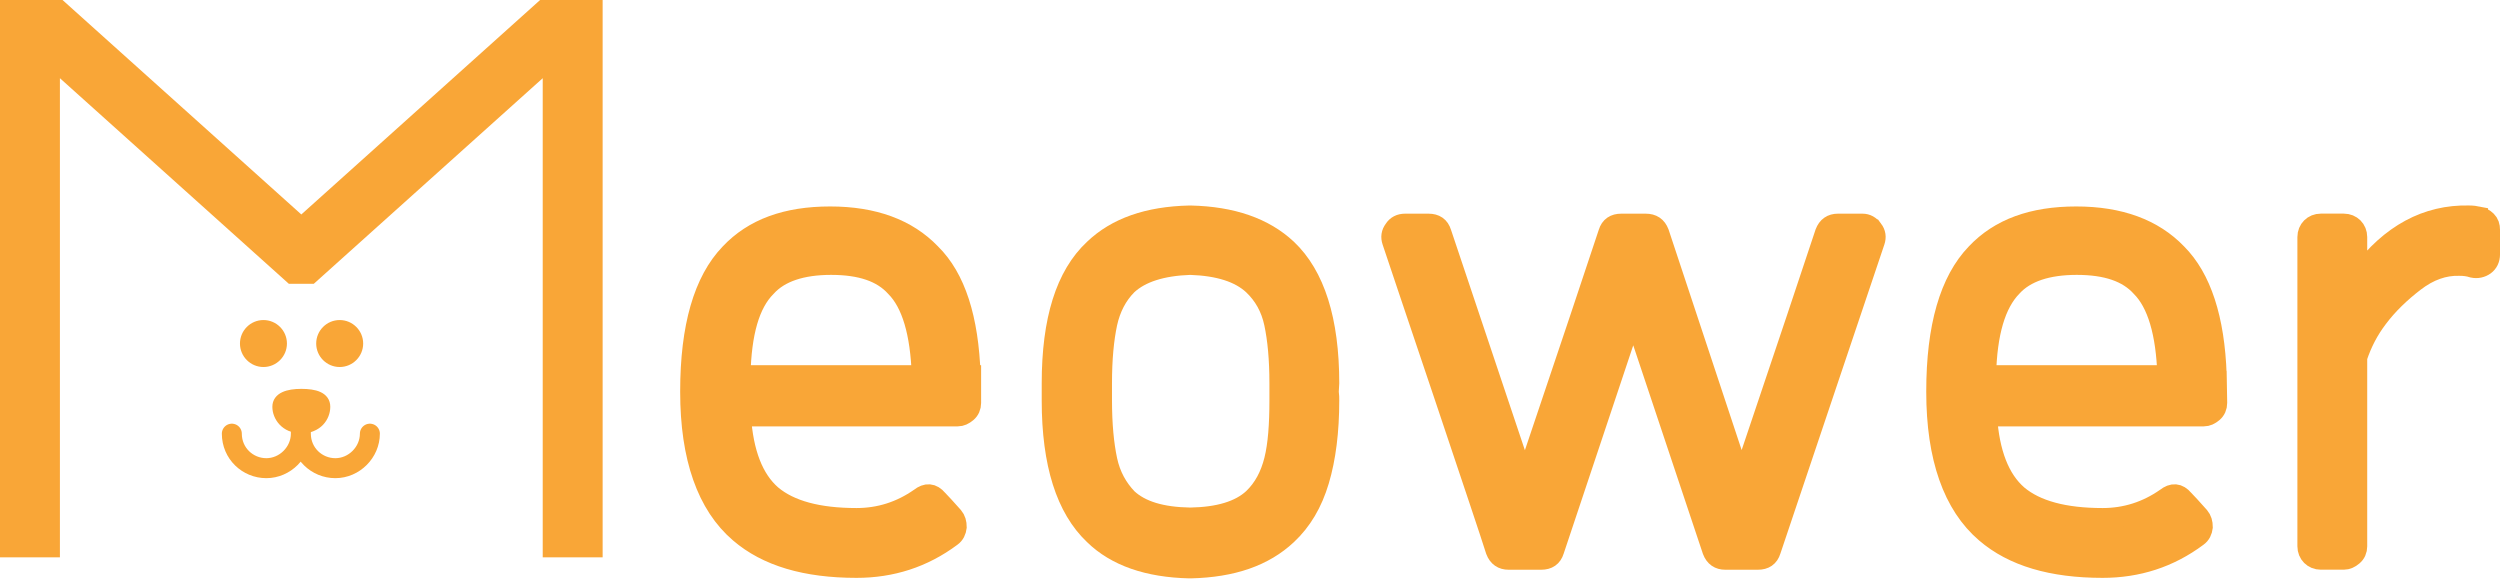
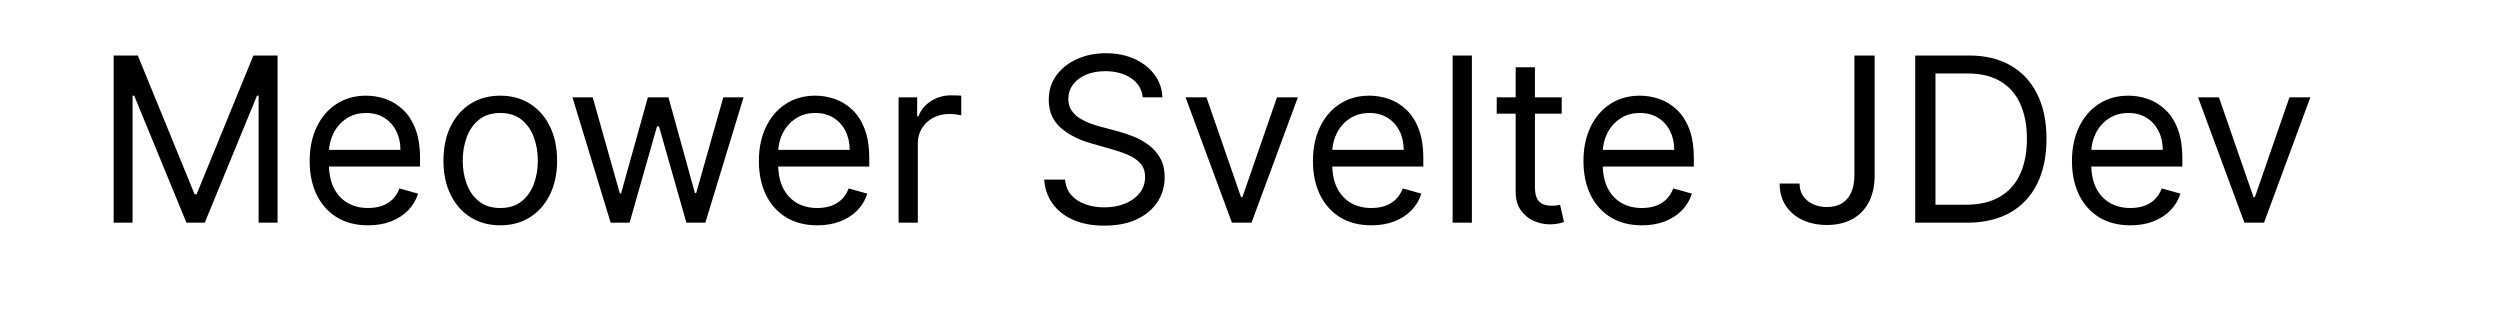
- <svg xmlns="http://www.w3.org/2000/svg" version="1.1" width="125.173" height="28.958" viewBox="0,0,125.173,28.958">
-   <g transform="translate(-256.9133,-165.0208)">
-     <g data-paper-data="{&quot;isPaintingLayer&quot;:true}" fill-rule="nonzero" stroke="#f9a637" stroke-linejoin="miter" stroke-miterlimit="10" stroke-dasharray="" stroke-dashoffset="0" style="mix-blend-mode: normal">
-       <path d="M270.8,185.389c0,-0.48 0.528,-0.648 1.2,-0.648c0.672,0 1.2,0.144 1.2,0.648c0,0.504 -0.384,1.08 -1.2,1.08c-0.816,0 -1.2,-0.6 -1.2,-1.08z" fill="#f9a637" stroke-width="0.5" stroke-linecap="butt" />
-       <path d="M275.433,186.734c0,0.936 -0.792,1.728 -1.728,1.728c-0.936,0 -1.728,-0.744 -1.728,-1.728c0,-0.072 0,-0.072 0,-0.072c0,-0.072 0,-0.096 0,-0.096c0,0 0,0.024 0,0.096c0,0 0,0 0,0.072c0,0.936 -0.792,1.728 -1.728,1.728c-0.936,0 -1.728,-0.744 -1.728,-1.728" fill="none" stroke-width="1" stroke-linecap="round" />
-       <path d="M268.928,182.221c0,-0.648 0.528,-1.176 1.176,-1.176c0.648,0 1.176,0.528 1.176,1.176c0,0.648 -0.528,1.176 -1.176,1.176c-0.648,0 -1.176,-0.528 -1.176,-1.176z" fill="#f9a637" stroke-width="0" stroke-linecap="butt" />
-       <path d="M272.745,182.221c0,-0.648 0.528,-1.176 1.176,-1.176c0.648,0 1.176,0.528 1.176,1.176c0,0.648 -0.528,1.176 -1.176,1.176c-0.648,0 -1.176,-0.528 -1.176,-1.176z" fill="#f9a637" stroke-width="0" stroke-linecap="butt" />
-       <path d="M258.413,191.967v0.96v-26.406h1.056l12.483,11.211h0.096l12.483,-11.211h1.056v26.406v-0.96" fill="none" stroke-width="3" stroke-linecap="round" />
-       <g fill="#f9a637" stroke-width="1" stroke-linecap="butt">
-         <path d="M305.513,183.805h0.024v1.392c0,0.192 -0.072,0.36 -0.216,0.48c-0.144,0.12 -0.288,0.192 -0.456,0.192h-10.851c0.12,1.824 0.624,3.145 1.536,3.937c0.912,0.768 2.329,1.152 4.249,1.152c1.152,0 2.209,-0.336 3.169,-1.008c0.336,-0.264 0.624,-0.24 0.888,0.072c0.144,0.144 0.408,0.432 0.792,0.864c0.12,0.144 0.168,0.312 0.168,0.528c-0.024,0.192 -0.096,0.36 -0.264,0.48c-1.416,1.056 -3.001,1.56 -4.753,1.56c-2.545,0 -4.489,-0.576 -5.857,-1.752c-1.632,-1.392 -2.473,-3.769 -2.473,-7.058v-0.024c0,-3.241 0.672,-5.545 1.992,-6.914c1.176,-1.248 2.833,-1.848 5.017,-1.848c2.185,0 3.865,0.624 5.041,1.848c1.248,1.224 1.896,3.265 1.992,6.097zM293.99,183.805h9.074c-0.072,-2.112 -0.504,-3.601 -1.32,-4.417c-0.672,-0.744 -1.728,-1.104 -3.217,-1.104c-1.464,0 -2.569,0.36 -3.241,1.104c-0.84,0.84 -1.248,2.305 -1.296,4.417z" />
-         <path d="M323.469,184.213c0,0.12 -0.024,0.264 -0.024,0.432c0.024,0.168 0.024,0.312 0.024,0.432c0,1.536 -0.168,2.881 -0.504,4.009c-0.336,1.128 -0.864,2.016 -1.608,2.713c-1.152,1.08 -2.737,1.632 -4.825,1.68h-0.072c-2.064,-0.048 -3.673,-0.6 -4.777,-1.68c-1.392,-1.32 -2.112,-3.553 -2.112,-6.722c0,-0.12 0,-0.264 0,-0.432c0,-0.168 0,-0.312 0,-0.432c0,-3.169 0.696,-5.401 2.112,-6.722c1.128,-1.08 2.713,-1.632 4.777,-1.68h0.072c2.064,0.048 3.673,0.6 4.825,1.68c1.392,1.32 2.112,3.553 2.112,6.722zM320.972,185.053c0,-0.144 0,-0.264 0,-0.384v-0.072c0,-0.168 0,-0.288 0,-0.384c0,-1.224 -0.096,-2.209 -0.264,-3.001c-0.168,-0.792 -0.528,-1.416 -1.056,-1.92c-0.672,-0.624 -1.704,-0.96 -3.145,-1.008c-1.416,0.048 -2.473,0.384 -3.145,1.008c-0.504,0.504 -0.84,1.152 -1.008,1.92c-0.168,0.792 -0.264,1.776 -0.264,3.001c0,0.12 0,0.24 0,0.384v0.072c0,0.144 0,0.264 0,0.384c0,1.224 0.096,2.209 0.264,3.001c0.168,0.792 0.528,1.416 1.008,1.92c0.672,0.624 1.704,0.936 3.145,0.96c1.416,-0.024 2.473,-0.336 3.145,-0.96c0.528,-0.504 0.864,-1.152 1.056,-1.92c0.192,-0.768 0.264,-1.776 0.264,-3.001z" />
-         <path d="M350.691,176.507c0.144,0.192 0.168,0.384 0.096,0.6c-1.104,3.265 -2.833,8.426 -5.209,15.484c-0.096,0.312 -0.312,0.456 -0.648,0.456h-1.632c-0.312,0 -0.528,-0.144 -0.648,-0.456l-3.961,-11.859l-3.961,11.859c-0.096,0.312 -0.312,0.456 -0.648,0.456h-1.632c-0.312,0 -0.528,-0.144 -0.648,-0.456c-0.264,-0.84 -1.128,-3.409 -2.569,-7.706c-1.44,-4.297 -2.329,-6.89 -2.617,-7.778c-0.072,-0.216 -0.048,-0.408 0.096,-0.6c0.12,-0.192 0.312,-0.288 0.552,-0.288h1.176c0.336,0 0.552,0.144 0.648,0.456l4.177,12.459c2.281,-6.77 3.673,-10.923 4.177,-12.459c0.096,-0.312 0.312,-0.456 0.648,-0.456h1.224c0.336,0 0.552,0.144 0.672,0.456l4.129,12.459c2.281,-6.77 3.673,-10.923 4.177,-12.459c0.12,-0.312 0.336,-0.456 0.648,-0.456h1.224c0.216,0 0.384,0.096 0.528,0.288z" />
-         <path d="M367.903,183.805v0l0.024,1.392c0,0.192 -0.072,0.36 -0.216,0.48c-0.144,0.12 -0.288,0.192 -0.456,0.192h-10.851c0.12,1.824 0.624,3.145 1.536,3.937c0.912,0.768 2.329,1.152 4.249,1.152c1.152,0 2.209,-0.336 3.169,-1.008c0.336,-0.264 0.624,-0.24 0.888,0.072c0.144,0.144 0.408,0.432 0.792,0.864c0.12,0.144 0.168,0.312 0.168,0.528c-0.024,0.192 -0.096,0.36 -0.264,0.48c-1.416,1.056 -3.001,1.56 -4.753,1.56c-2.545,0 -4.489,-0.576 -5.857,-1.752c-1.632,-1.392 -2.473,-3.769 -2.473,-7.058v-0.024c0,-3.241 0.672,-5.545 1.992,-6.914c1.176,-1.248 2.833,-1.848 5.017,-1.848c2.185,0 3.865,0.624 5.041,1.848c1.224,1.224 1.896,3.265 1.992,6.097zM356.357,183.805h9.074c-0.072,-2.112 -0.504,-3.601 -1.32,-4.417c-0.672,-0.744 -1.728,-1.104 -3.217,-1.104c-1.464,0 -2.569,0.36 -3.241,1.104c-0.816,0.84 -1.248,2.305 -1.296,4.417z" />
-         <path d="M380.987,175.859c0.168,0.024 0.312,0.096 0.432,0.216c0.12,0.12 0.168,0.264 0.168,0.456v1.224c0,0.24 -0.096,0.432 -0.264,0.552c-0.168,0.12 -0.384,0.168 -0.6,0.12c-0.216,-0.072 -0.432,-0.096 -0.672,-0.096c-0.768,-0.024 -1.512,0.24 -2.233,0.792c-0.72,0.552 -1.344,1.152 -1.848,1.824c-0.456,0.6 -0.792,1.248 -1.032,1.968v9.458c0,0.192 -0.072,0.36 -0.216,0.48c-0.144,0.12 -0.288,0.192 -0.456,0.192h-1.152c-0.192,0 -0.36,-0.072 -0.48,-0.192c-0.12,-0.12 -0.192,-0.288 -0.192,-0.48v-15.484c0,-0.192 0.072,-0.36 0.192,-0.48c0.12,-0.12 0.288,-0.192 0.48,-0.192h1.152c0.192,0 0.36,0.072 0.48,0.192c0.12,0.12 0.192,0.288 0.192,0.48v2.137c0.072,-0.144 0.12,-0.24 0.168,-0.288c1.488,-1.992 3.313,-2.977 5.425,-2.929c0.192,0 0.336,0.024 0.456,0.048z" />
-       </g>
-     </g>
-   </g>
+ <svg xmlns="http://www.w3.org/2000/svg" width="348" height="45" viewBox="0 0 348 45" fill="none">
+   <path d="M15.818 7.727H19.182L27.091 27.046H27.364L35.273 7.727H38.636V31H36V13.318H35.773L28.5 31H25.954L18.682 13.318H18.454V31H15.818V7.727ZM51.242 31.364C49.56 31.364 48.109 30.992 46.889 30.25C45.677 29.5 44.742 28.454 44.082 27.114C43.431 25.765 43.105 24.197 43.105 22.409C43.105 20.621 43.431 19.046 44.082 17.682C44.742 16.311 45.658 15.242 46.832 14.477C48.014 13.704 49.393 13.318 50.969 13.318C51.878 13.318 52.776 13.47 53.662 13.773C54.548 14.076 55.355 14.568 56.082 15.25C56.81 15.924 57.389 16.818 57.821 17.932C58.253 19.046 58.469 20.417 58.469 22.046V23.182H45.014V20.864H55.742C55.742 19.879 55.544 19 55.151 18.227C54.764 17.454 54.211 16.845 53.492 16.398C52.779 15.951 51.938 15.727 50.969 15.727C49.901 15.727 48.976 15.992 48.196 16.523C47.423 17.046 46.829 17.727 46.412 18.568C45.995 19.409 45.787 20.311 45.787 21.273V22.818C45.787 24.136 46.014 25.254 46.469 26.171C46.931 27.079 47.571 27.773 48.389 28.25C49.207 28.72 50.158 28.954 51.242 28.954C51.946 28.954 52.582 28.856 53.151 28.659C53.726 28.454 54.222 28.151 54.639 27.75C55.056 27.341 55.378 26.833 55.605 26.227L58.196 26.954C57.923 27.833 57.465 28.606 56.821 29.273C56.177 29.932 55.382 30.447 54.435 30.818C53.488 31.182 52.423 31.364 51.242 31.364ZM69.639 31.364C68.063 31.364 66.681 30.989 65.492 30.239C64.31 29.489 63.385 28.439 62.719 27.091C62.06 25.742 61.73 24.167 61.73 22.364C61.73 20.546 62.06 18.958 62.719 17.602C63.385 16.246 64.31 15.193 65.492 14.443C66.681 13.693 68.063 13.318 69.639 13.318C71.215 13.318 72.594 13.693 73.776 14.443C74.965 15.193 75.889 16.246 76.548 17.602C77.215 18.958 77.548 20.546 77.548 22.364C77.548 24.167 77.215 25.742 76.548 27.091C75.889 28.439 74.965 29.489 73.776 30.239C72.594 30.989 71.215 31.364 69.639 31.364ZM69.639 28.954C70.836 28.954 71.821 28.648 72.594 28.034C73.367 27.421 73.938 26.614 74.31 25.614C74.681 24.614 74.867 23.53 74.867 22.364C74.867 21.197 74.681 20.11 74.31 19.102C73.938 18.095 73.367 17.28 72.594 16.659C71.821 16.038 70.836 15.727 69.639 15.727C68.442 15.727 67.457 16.038 66.685 16.659C65.912 17.28 65.34 18.095 64.969 19.102C64.597 20.11 64.412 21.197 64.412 22.364C64.412 23.53 64.597 24.614 64.969 25.614C65.34 26.614 65.912 27.421 66.685 28.034C67.457 28.648 68.442 28.954 69.639 28.954ZM85.003 31L79.685 13.546H82.503L86.276 26.909H86.457L90.185 13.546H93.048L96.73 26.864H96.912L100.685 13.546H103.503L98.185 31H95.548L91.73 17.591H91.457L87.639 31H85.003ZM113.773 31.364C112.091 31.364 110.64 30.992 109.42 30.25C108.208 29.5 107.273 28.454 106.614 27.114C105.962 25.765 105.636 24.197 105.636 22.409C105.636 20.621 105.962 19.046 106.614 17.682C107.273 16.311 108.189 15.242 109.364 14.477C110.545 13.704 111.924 13.318 113.5 13.318C114.409 13.318 115.307 13.47 116.193 13.773C117.08 14.076 117.886 14.568 118.614 15.25C119.341 15.924 119.92 16.818 120.352 17.932C120.784 19.046 121 20.417 121 22.046V23.182H107.545V20.864H118.273C118.273 19.879 118.076 19 117.682 18.227C117.295 17.454 116.742 16.845 116.023 16.398C115.311 15.951 114.47 15.727 113.5 15.727C112.432 15.727 111.508 15.992 110.727 16.523C109.955 17.046 109.36 17.727 108.943 18.568C108.527 19.409 108.318 20.311 108.318 21.273V22.818C108.318 24.136 108.545 25.254 109 26.171C109.462 27.079 110.102 27.773 110.92 28.25C111.739 28.72 112.689 28.954 113.773 28.954C114.477 28.954 115.114 28.856 115.682 28.659C116.258 28.454 116.754 28.151 117.17 27.75C117.587 27.341 117.909 26.833 118.136 26.227L120.727 26.954C120.455 27.833 119.996 28.606 119.352 29.273C118.708 29.932 117.913 30.447 116.966 30.818C116.019 31.182 114.955 31.364 113.773 31.364ZM125.08 31V13.546H127.67V16.182H127.852C128.17 15.318 128.746 14.617 129.58 14.079C130.413 13.542 131.352 13.273 132.398 13.273C132.595 13.273 132.841 13.277 133.136 13.284C133.432 13.292 133.655 13.303 133.807 13.318V16.046C133.716 16.023 133.508 15.989 133.182 15.943C132.864 15.89 132.527 15.864 132.17 15.864C131.322 15.864 130.564 16.042 129.898 16.398C129.239 16.746 128.716 17.231 128.33 17.852C127.951 18.466 127.761 19.167 127.761 19.954V31H125.08ZM159.077 13.546C158.94 12.394 158.387 11.5 157.418 10.864C156.448 10.227 155.259 9.909 153.849 9.909C152.819 9.909 151.918 10.076 151.145 10.409C150.38 10.742 149.781 11.201 149.349 11.784C148.925 12.367 148.713 13.03 148.713 13.773C148.713 14.394 148.861 14.928 149.156 15.375C149.459 15.814 149.846 16.182 150.315 16.477C150.785 16.765 151.277 17.004 151.793 17.193C152.308 17.375 152.781 17.523 153.213 17.636L155.577 18.273C156.183 18.432 156.857 18.651 157.599 18.932C158.349 19.212 159.065 19.595 159.747 20.079C160.437 20.557 161.005 21.171 161.452 21.921C161.899 22.671 162.122 23.591 162.122 24.682C162.122 25.939 161.793 27.076 161.134 28.091C160.482 29.106 159.527 29.913 158.27 30.511C157.02 31.11 155.501 31.409 153.713 31.409C152.046 31.409 150.603 31.14 149.384 30.602C148.171 30.064 147.217 29.314 146.52 28.352C145.83 27.39 145.44 26.273 145.349 25H148.259C148.334 25.879 148.63 26.606 149.145 27.182C149.668 27.75 150.327 28.174 151.122 28.454C151.925 28.727 152.789 28.864 153.713 28.864C154.789 28.864 155.755 28.689 156.611 28.341C157.467 27.985 158.145 27.492 158.645 26.864C159.145 26.227 159.395 25.485 159.395 24.636C159.395 23.864 159.179 23.235 158.747 22.75C158.315 22.265 157.747 21.871 157.043 21.568C156.338 21.265 155.577 21 154.759 20.773L151.895 19.954C150.077 19.432 148.637 18.686 147.577 17.716C146.516 16.746 145.986 15.477 145.986 13.909C145.986 12.606 146.338 11.47 147.043 10.5C147.755 9.523 148.709 8.765 149.906 8.227C151.111 7.682 152.455 7.409 153.94 7.409C155.44 7.409 156.774 7.678 157.94 8.216C159.107 8.746 160.031 9.473 160.713 10.398C161.402 11.322 161.766 12.371 161.804 13.546H159.077ZM180.665 13.546L174.21 31H171.483L165.028 13.546H167.938L172.756 27.454H172.938L177.756 13.546H180.665ZM190.898 31.364C189.216 31.364 187.765 30.992 186.545 30.25C185.333 29.5 184.398 28.454 183.739 27.114C183.087 25.765 182.761 24.197 182.761 22.409C182.761 20.621 183.087 19.046 183.739 17.682C184.398 16.311 185.314 15.242 186.489 14.477C187.67 13.704 189.049 13.318 190.625 13.318C191.534 13.318 192.432 13.47 193.318 13.773C194.205 14.076 195.011 14.568 195.739 15.25C196.466 15.924 197.045 16.818 197.477 17.932C197.909 19.046 198.125 20.417 198.125 22.046V23.182H184.67V20.864H195.398C195.398 19.879 195.201 19 194.807 18.227C194.42 17.454 193.867 16.845 193.148 16.398C192.436 15.951 191.595 15.727 190.625 15.727C189.557 15.727 188.633 15.992 187.852 16.523C187.08 17.046 186.485 17.727 186.068 18.568C185.652 19.409 185.443 20.311 185.443 21.273V22.818C185.443 24.136 185.67 25.254 186.125 26.171C186.587 27.079 187.227 27.773 188.045 28.25C188.864 28.72 189.814 28.954 190.898 28.954C191.602 28.954 192.239 28.856 192.807 28.659C193.383 28.454 193.879 28.151 194.295 27.75C194.712 27.341 195.034 26.833 195.261 26.227L197.852 26.954C197.58 27.833 197.121 28.606 196.477 29.273C195.833 29.932 195.038 30.447 194.091 30.818C193.144 31.182 192.08 31.364 190.898 31.364ZM204.886 7.727V31H202.205V7.727H204.886ZM217.389 13.546V15.818H208.344V13.546H217.389ZM210.98 9.364H213.662V26C213.662 26.758 213.772 27.326 213.991 27.704C214.219 28.076 214.507 28.326 214.855 28.454C215.211 28.576 215.586 28.636 215.98 28.636C216.276 28.636 216.518 28.621 216.707 28.591C216.897 28.553 217.048 28.523 217.162 28.5L217.707 30.909C217.526 30.977 217.272 31.046 216.946 31.114C216.62 31.189 216.207 31.227 215.707 31.227C214.95 31.227 214.207 31.064 213.48 30.739C212.76 30.413 212.162 29.917 211.685 29.25C211.215 28.583 210.98 27.742 210.98 26.727V9.364ZM228.554 31.364C226.872 31.364 225.421 30.992 224.202 30.25C222.99 29.5 222.054 28.454 221.395 27.114C220.743 25.765 220.418 24.197 220.418 22.409C220.418 20.621 220.743 19.046 221.395 17.682C222.054 16.311 222.971 15.242 224.145 14.477C225.327 13.704 226.705 13.318 228.281 13.318C229.19 13.318 230.088 13.47 230.974 13.773C231.861 14.076 232.668 14.568 233.395 15.25C234.122 15.924 234.702 16.818 235.134 17.932C235.565 19.046 235.781 20.417 235.781 22.046V23.182H222.327V20.864H233.054C233.054 19.879 232.857 19 232.463 18.227C232.077 17.454 231.524 16.845 230.804 16.398C230.092 15.951 229.251 15.727 228.281 15.727C227.213 15.727 226.289 15.992 225.509 16.523C224.736 17.046 224.141 17.727 223.724 18.568C223.308 19.409 223.099 20.311 223.099 21.273V22.818C223.099 24.136 223.327 25.254 223.781 26.171C224.243 27.079 224.884 27.773 225.702 28.25C226.52 28.72 227.471 28.954 228.554 28.954C229.259 28.954 229.895 28.856 230.463 28.659C231.039 28.454 231.535 28.151 231.952 27.75C232.368 27.341 232.69 26.833 232.918 26.227L235.509 26.954C235.236 27.833 234.777 28.606 234.134 29.273C233.49 29.932 232.694 30.447 231.747 30.818C230.8 31.182 229.736 31.364 228.554 31.364ZM258.134 7.727H260.952V24.364C260.952 25.849 260.679 27.11 260.134 28.148C259.588 29.186 258.819 29.974 257.827 30.511C256.834 31.049 255.664 31.318 254.315 31.318C253.043 31.318 251.91 31.087 250.918 30.625C249.925 30.155 249.145 29.489 248.577 28.625C248.009 27.761 247.724 26.735 247.724 25.546H250.497C250.497 26.204 250.66 26.78 250.986 27.273C251.319 27.758 251.774 28.136 252.349 28.409C252.925 28.682 253.58 28.818 254.315 28.818C255.126 28.818 255.815 28.648 256.384 28.307C256.952 27.966 257.384 27.466 257.679 26.807C257.982 26.14 258.134 25.326 258.134 24.364V7.727ZM273.781 31H266.599V7.727H274.099C276.357 7.727 278.289 8.193 279.895 9.125C281.501 10.049 282.732 11.379 283.588 13.114C284.444 14.841 284.872 16.909 284.872 19.318C284.872 21.742 284.44 23.829 283.577 25.579C282.713 27.322 281.455 28.663 279.804 29.602C278.152 30.534 276.145 31 273.781 31ZM269.418 28.5H273.599C275.524 28.5 277.118 28.129 278.384 27.386C279.649 26.644 280.592 25.587 281.213 24.216C281.834 22.845 282.145 21.212 282.145 19.318C282.145 17.439 281.838 15.822 281.224 14.466C280.611 13.102 279.694 12.057 278.474 11.329C277.255 10.595 275.736 10.227 273.918 10.227H269.418V28.5ZM296.554 31.364C294.872 31.364 293.421 30.992 292.202 30.25C290.99 29.5 290.054 28.454 289.395 27.114C288.743 25.765 288.418 24.197 288.418 22.409C288.418 20.621 288.743 19.046 289.395 17.682C290.054 16.311 290.971 15.242 292.145 14.477C293.327 13.704 294.705 13.318 296.281 13.318C297.19 13.318 298.088 13.47 298.974 13.773C299.861 14.076 300.668 14.568 301.395 15.25C302.122 15.924 302.702 16.818 303.134 17.932C303.565 19.046 303.781 20.417 303.781 22.046V23.182H290.327V20.864H301.054C301.054 19.879 300.857 19 300.463 18.227C300.077 17.454 299.524 16.845 298.804 16.398C298.092 15.951 297.251 15.727 296.281 15.727C295.213 15.727 294.289 15.992 293.509 16.523C292.736 17.046 292.141 17.727 291.724 18.568C291.308 19.409 291.099 20.311 291.099 21.273V22.818C291.099 24.136 291.327 25.254 291.781 26.171C292.243 27.079 292.884 27.773 293.702 28.25C294.52 28.72 295.471 28.954 296.554 28.954C297.259 28.954 297.895 28.856 298.463 28.659C299.039 28.454 299.535 28.151 299.952 27.75C300.368 27.341 300.69 26.833 300.918 26.227L303.509 26.954C303.236 27.833 302.777 28.606 302.134 29.273C301.49 29.932 300.694 30.447 299.747 30.818C298.8 31.182 297.736 31.364 296.554 31.364ZM321.602 13.546L315.148 31H312.42L305.966 13.546H308.875L313.693 27.454H313.875L318.693 13.546H321.602Z" fill="black" />
</svg>
